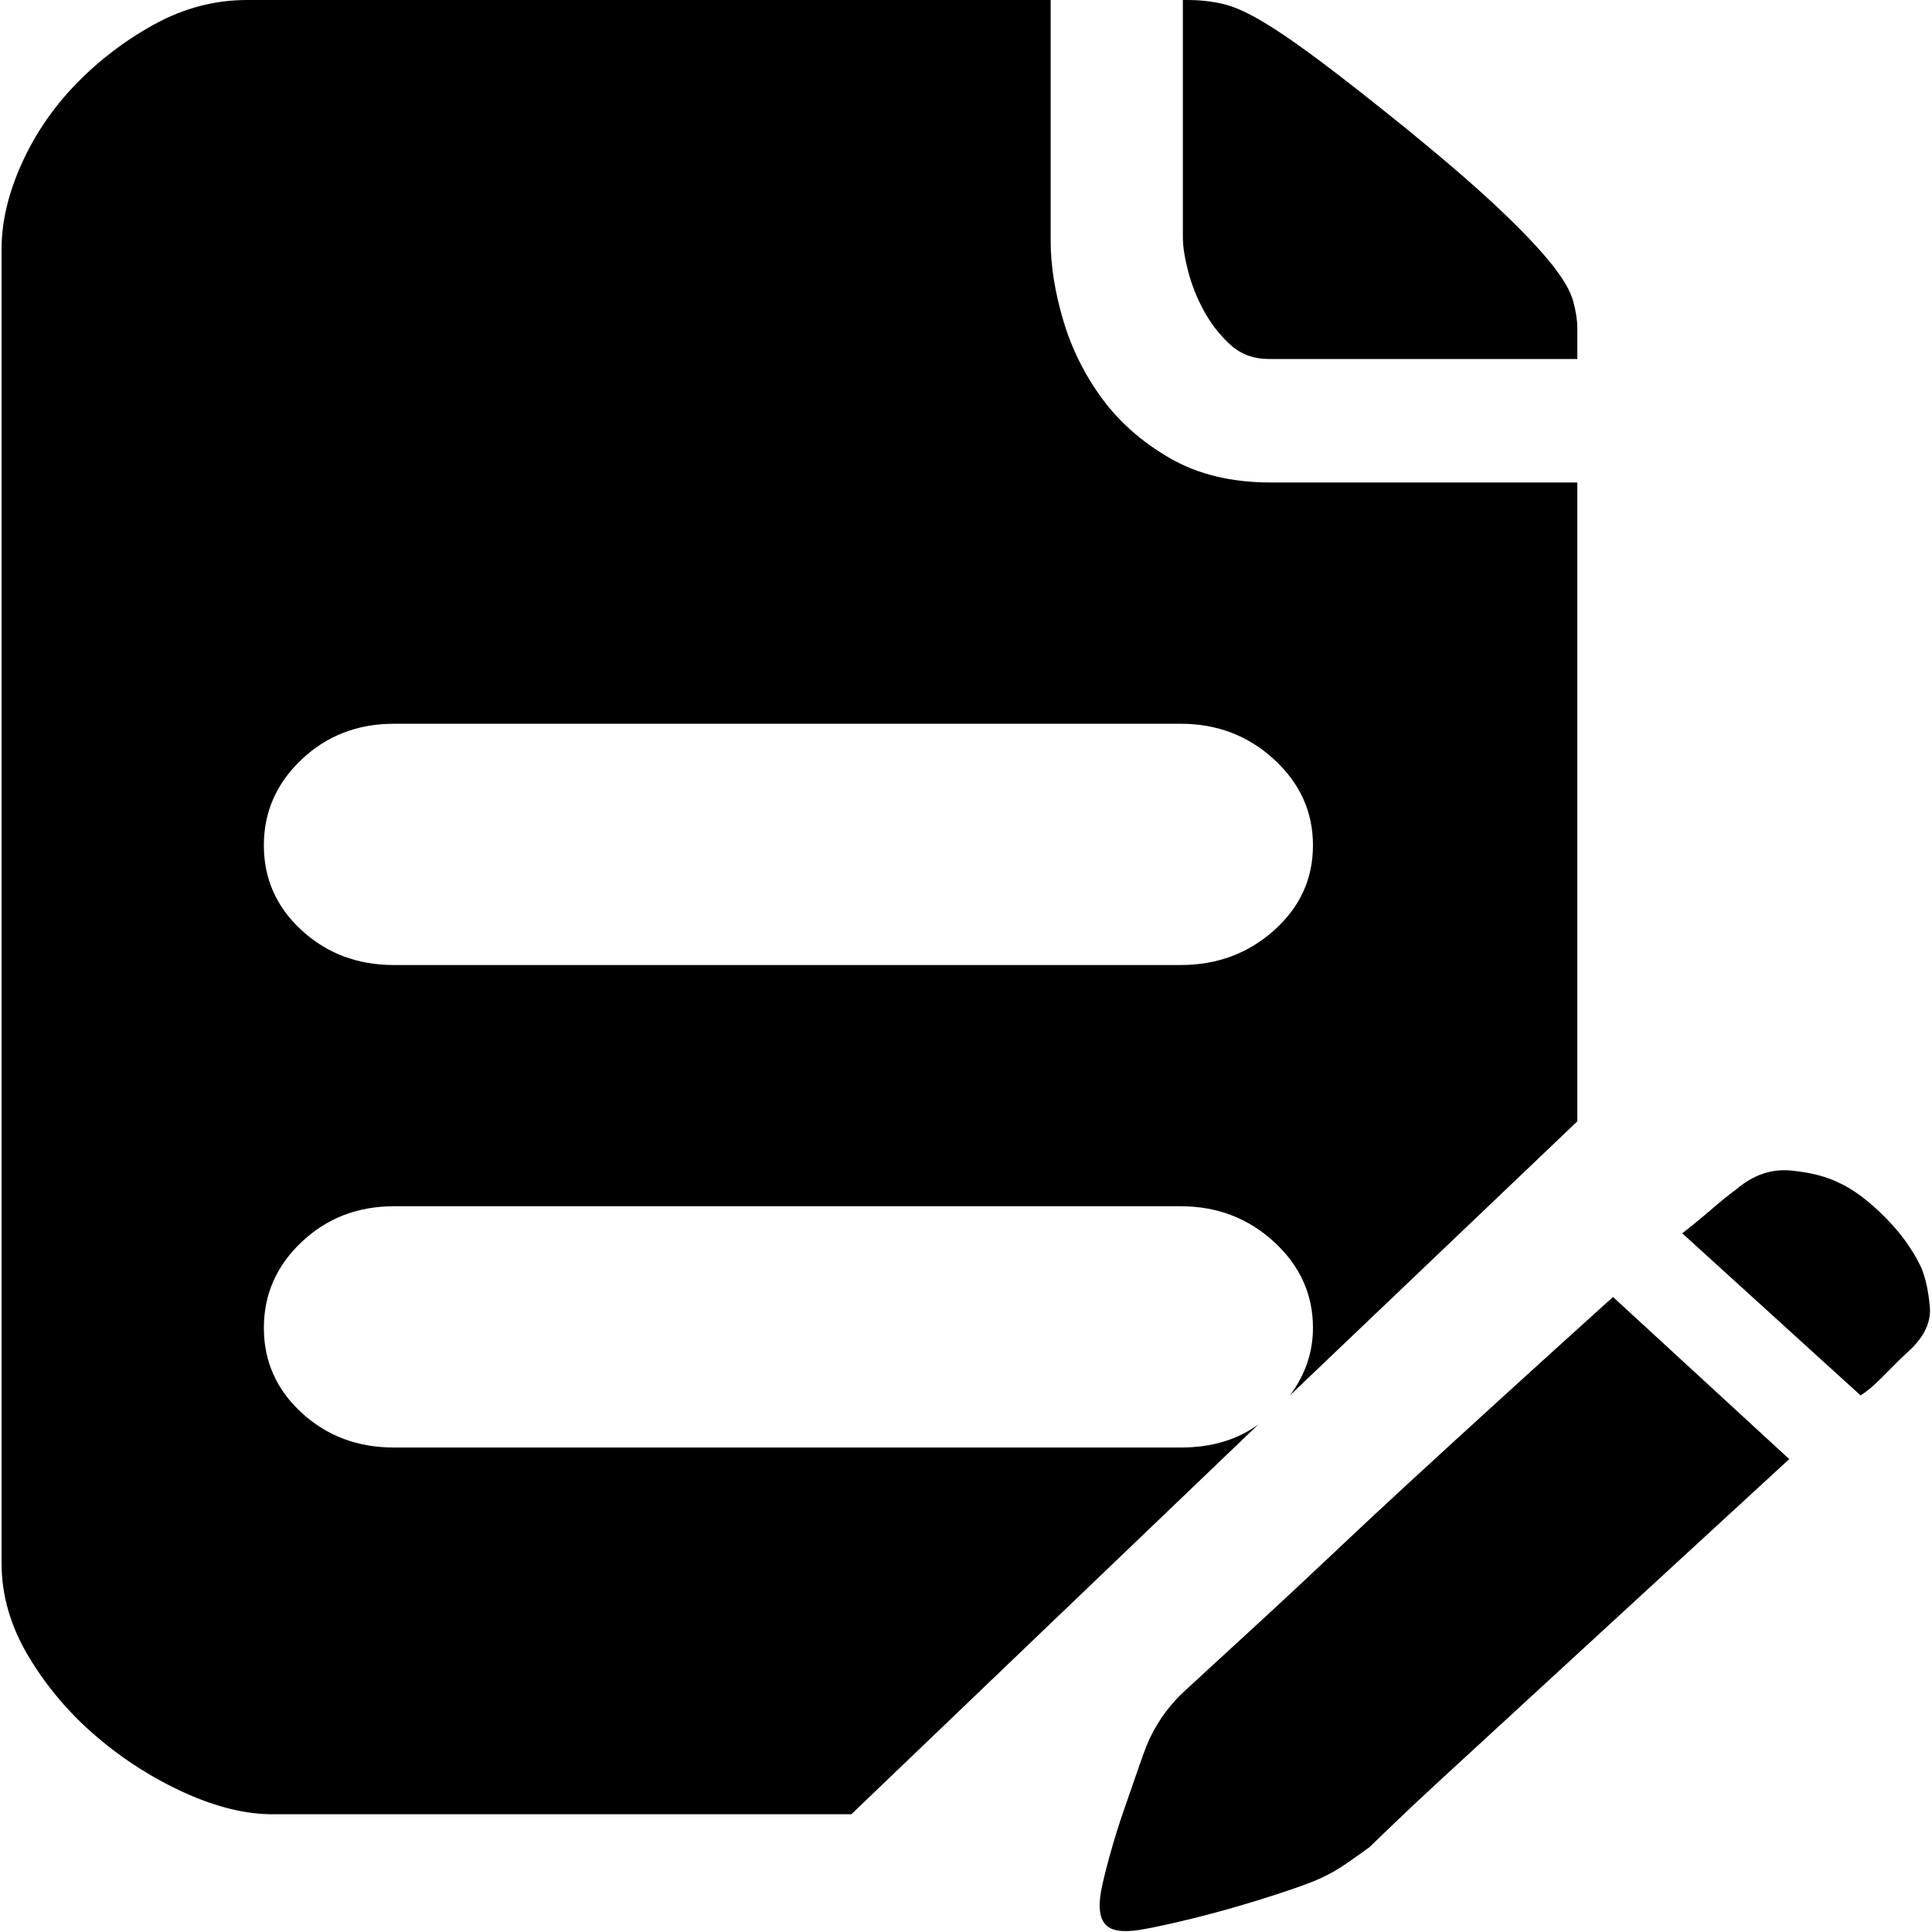
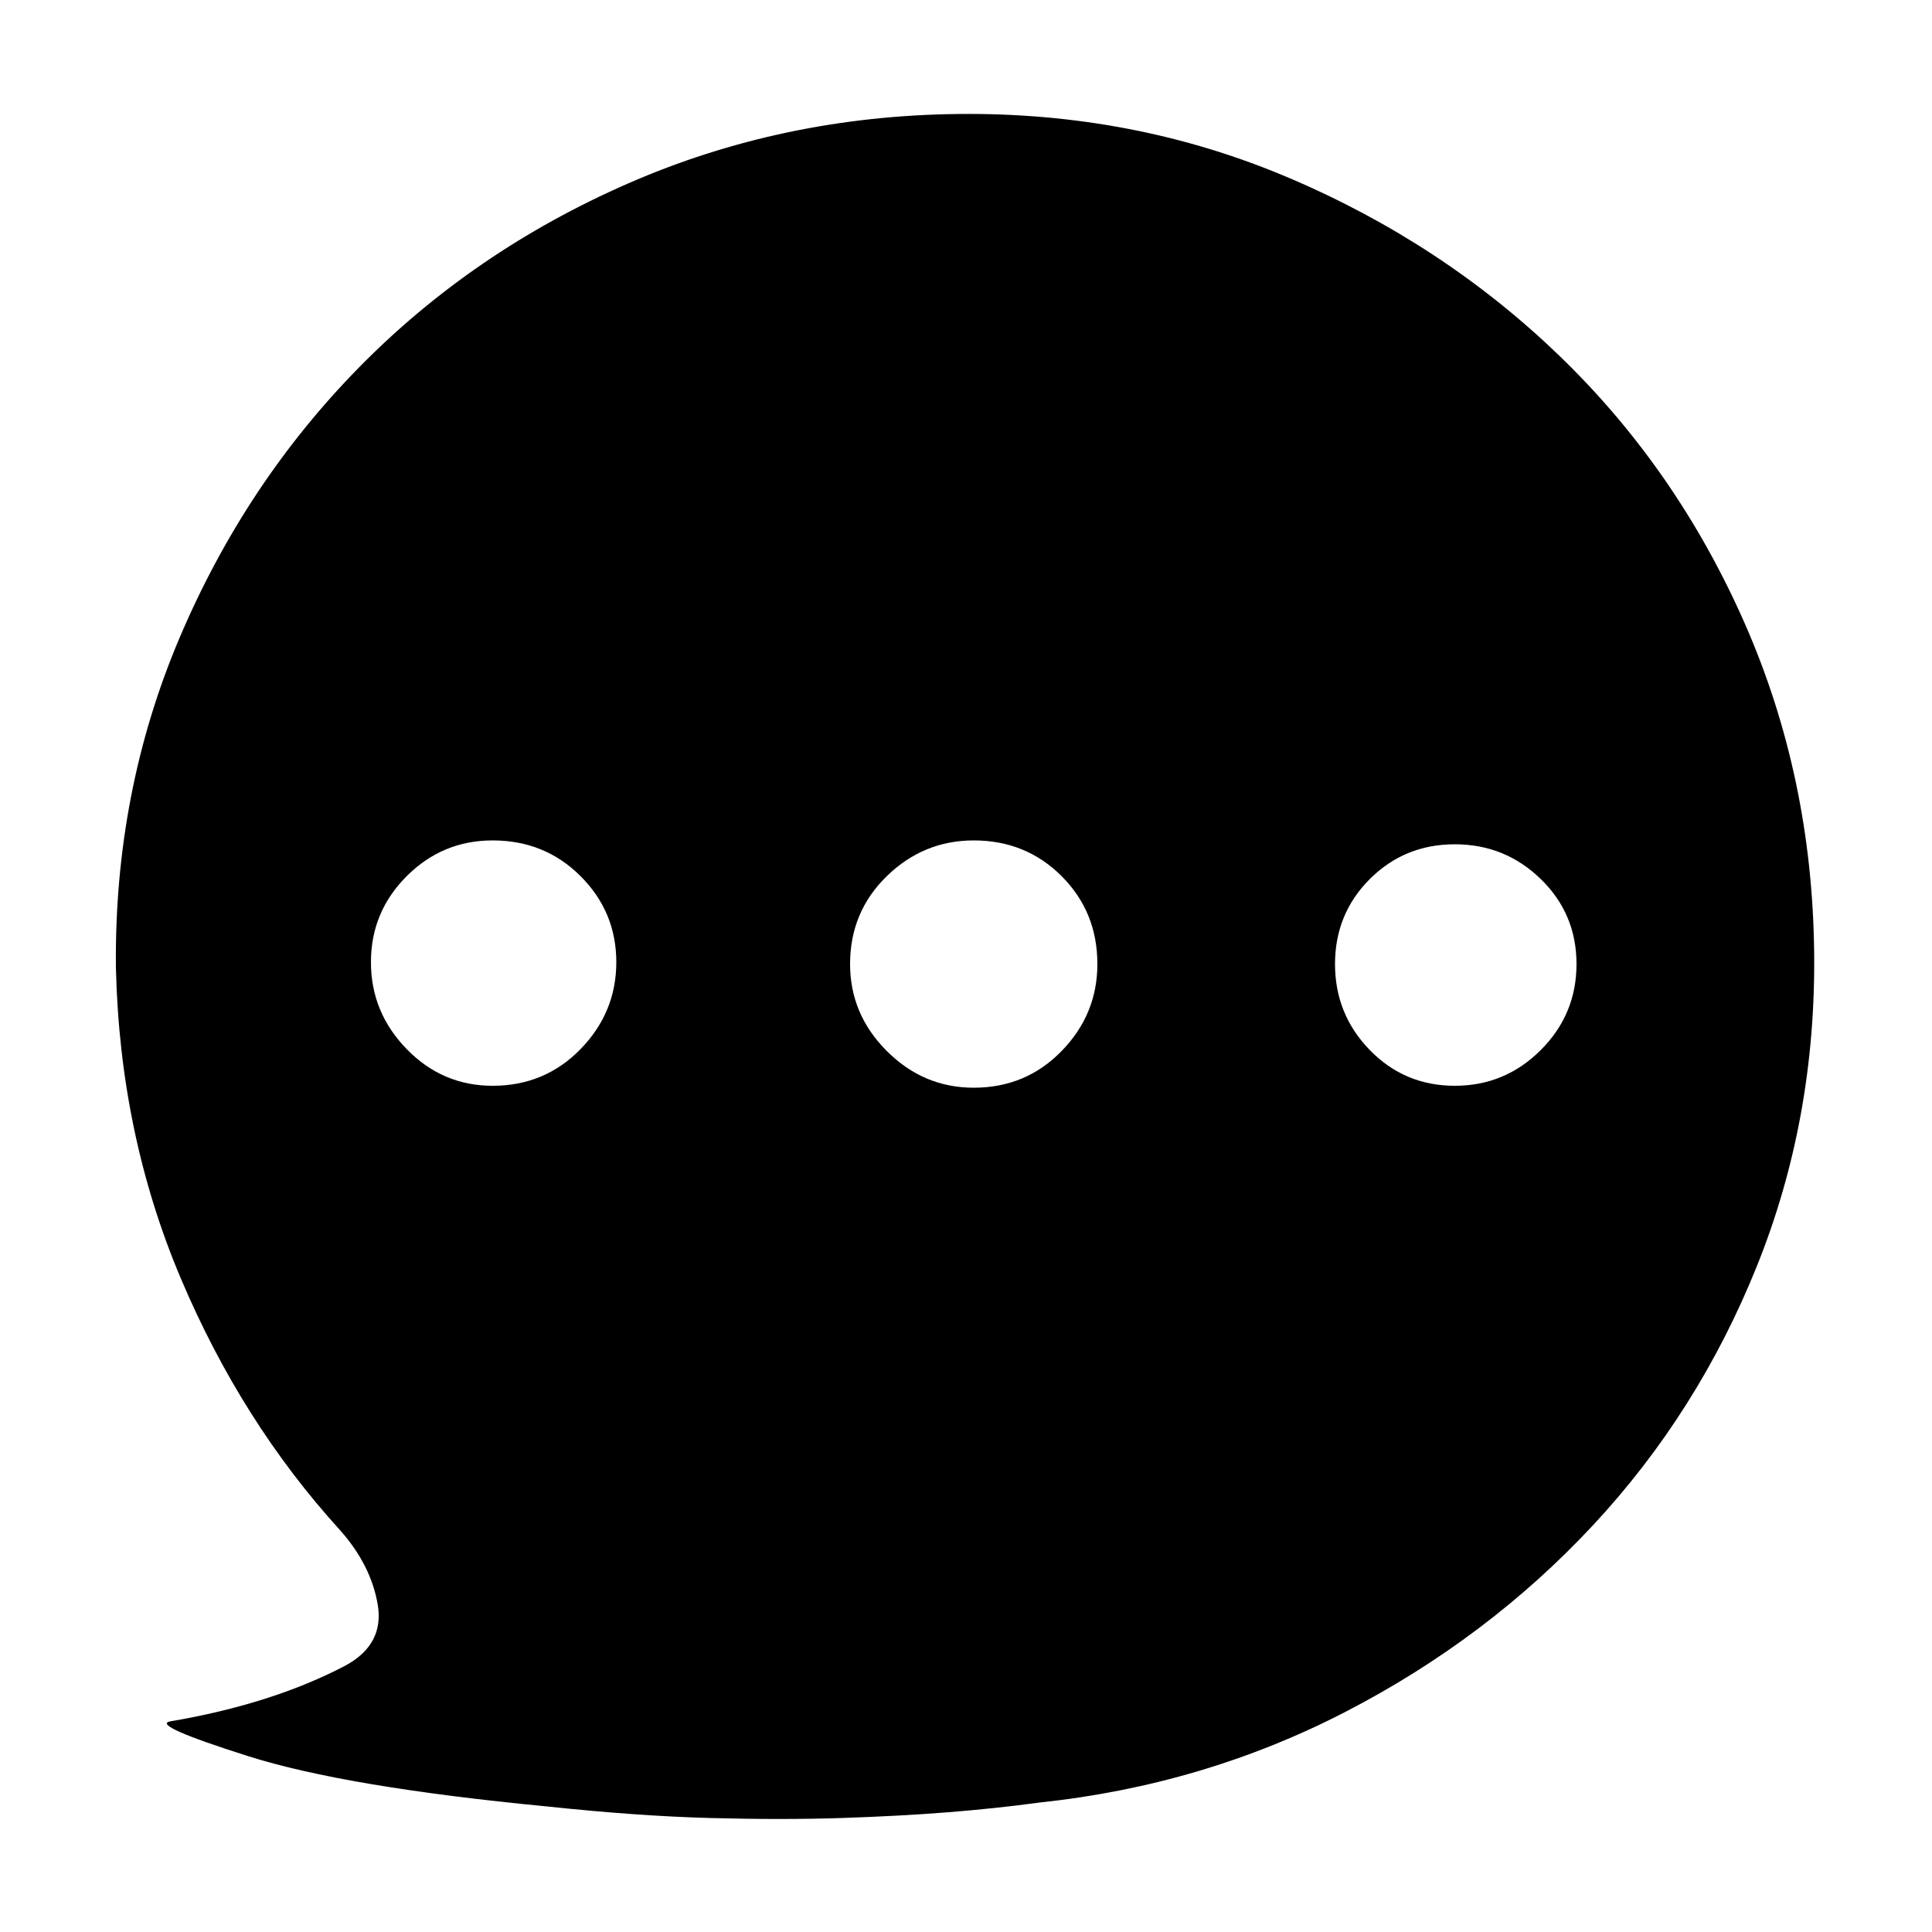
- <svg xmlns="http://www.w3.org/2000/svg" width="128" height="128">
-   <path d="M84.068 23.784c-1.02 0-1.877-.32-2.572-.96a8.588 8.588 0 0 1-1.738-2.237 11.524 11.524 0 0 1-1.042-2.621c-.232-.895-.348-1.641-.348-2.238V0h.278c.834 0 1.622.085 2.363.256.742.17 1.645.575 2.711 1.214 1.066.64 2.363 1.535 3.892 2.686 1.53 1.15 3.453 2.664 5.77 4.54 2.502 2.045 4.494 3.771 5.977 5.178 1.483 1.406 2.618 2.6 3.406 3.58.787.98 1.274 1.812 1.46 2.494.185.682.277 1.278.277 1.79v2.046H84.068zM127.3 84.01c.278.682.464 1.535.556 2.558.093 1.023-.37 2.003-1.39 2.94-.463.427-.88.832-1.25 1.215-.372.384-.696.704-.974.96a6.69 6.69 0 0 1-.973.767l-11.816-10.741a44.331 44.331 0 0 0 1.877-1.535 31.028 31.028 0 0 1 1.737-1.406c1.112-.938 2.317-1.343 3.615-1.215 1.297.128 2.363.405 3.197.83.927.427 1.923 1.173 2.989 2.239 1.065 1.065 1.876 2.195 2.432 3.388zM78.23 95.902c2.038 0 3.752-.511 5.143-1.534l-26.969 25.83H18.037c-1.761 0-3.684-.47-5.77-1.407a24.549 24.549 0 0 1-5.838-3.709 21.373 21.373 0 0 1-4.518-5.306c-1.204-2.003-1.807-4.07-1.807-6.202V16.495c0-1.79.44-3.665 1.32-5.626A18.41 18.41 0 0 1 5.04 5.562a21.798 21.798 0 0 1 5.213-3.964C12.198.533 14.237 0 16.37 0h53.24v15.984c0 1.62.278 3.367.834 5.242a16.704 16.704 0 0 0 2.572 5.179c1.159 1.577 2.665 2.898 4.518 3.964 1.853 1.066 4.078 1.598 6.673 1.598h20.295v42.325L85.458 92.45c1.02-1.364 1.529-2.856 1.529-4.476 0-2.216-.857-4.113-2.572-5.69-1.714-1.577-3.776-2.366-6.186-2.366H26.1c-2.409 0-4.448.789-6.116 2.366-1.668 1.577-2.502 3.474-2.502 5.69 0 2.217.834 4.092 2.502 5.626 1.668 1.535 3.707 2.302 6.117 2.302h52.13zM26.1 47.951c-2.41 0-4.449.789-6.117 2.366-1.668 1.577-2.502 3.473-2.502 5.69 0 2.216.834 4.092 2.502 5.626 1.668 1.534 3.707 2.302 6.117 2.302h52.13c2.409 0 4.47-.768 6.185-2.302 1.715-1.534 2.572-3.41 2.572-5.626 0-2.217-.857-4.113-2.572-5.69-1.714-1.577-3.776-2.366-6.186-2.366H26.1zm52.407 64.063l1.807-1.663 3.476-3.196a479.75 479.75 0 0 0 4.587-4.284 500.757 500.757 0 0 1 5.004-4.667c3.985-3.666 8.48-7.758 13.485-12.276l11.677 10.741-13.485 12.404-5.004 4.603-4.587 4.22a179.46 179.46 0 0 0-3.267 3.068c-.88.853-1.367 1.322-1.46 1.407-.463.341-.973.703-1.529 1.087-.556.383-1.112.703-1.668.959-.556.256-1.413.575-2.572.959a83.5 83.5 0 0 1-3.545 1.087 72.2 72.2 0 0 1-3.475.895c-1.112.256-1.946.426-2.502.511-1.112.17-1.854.043-2.224-.383-.371-.426-.464-1.151-.278-2.174.092-.511.278-1.279.556-2.302.278-1.023.602-2.067.973-3.132l1.042-3.005c.325-.938.58-1.577.765-1.918a10.157 10.157 0 0 1 2.224-2.941z" />
+ <svg xmlns="http://www.w3.org/2000/svg" t="1692324793053" class="icon" viewBox="0 0 1024 1024" version="1.1" p-id="8845" width="200" height="200">
+   <path d="M507.904 60.416q93.184-1.024 175.104 33.792t143.872 94.72 97.792 141.312 36.864 174.592q1.024 88.064-30.208 165.888t-87.04 137.728-131.072 98.816-162.304 48.128q-22.528 3.072-48.128 5.12t-56.832 3.072-69.632 0-86.528-6.144q-106.496-10.24-158.208-26.624t-41.472-18.432q54.272-9.216 93.184-29.696 20.48-11.264 16.896-32.256t-19.968-39.424q-52.224-57.344-84.48-133.632t-34.304-164.352q-1.024-93.184 33.792-175.104t95.232-143.36 142.336-97.28 175.104-36.864zM707.584 510.976q0 26.624 18.432 45.568t45.056 18.944 45.568-18.944 18.944-45.568-18.944-45.056-45.568-18.432-45.056 18.432-18.432 45.056zM450.56 510.976q0 26.624 19.456 46.08t46.08 19.456q27.648 0 46.592-19.456t18.944-46.08q0-27.648-18.944-46.592t-46.592-18.944q-26.624 0-46.08 18.944t-19.456 46.592zM196.608 509.952q0 26.624 18.944 46.08t45.568 19.456q27.648 0 46.592-19.456t18.944-46.08-18.944-45.568-46.592-18.944q-26.624 0-45.568 18.944t-18.944 45.568z" p-id="8846" />
</svg>
